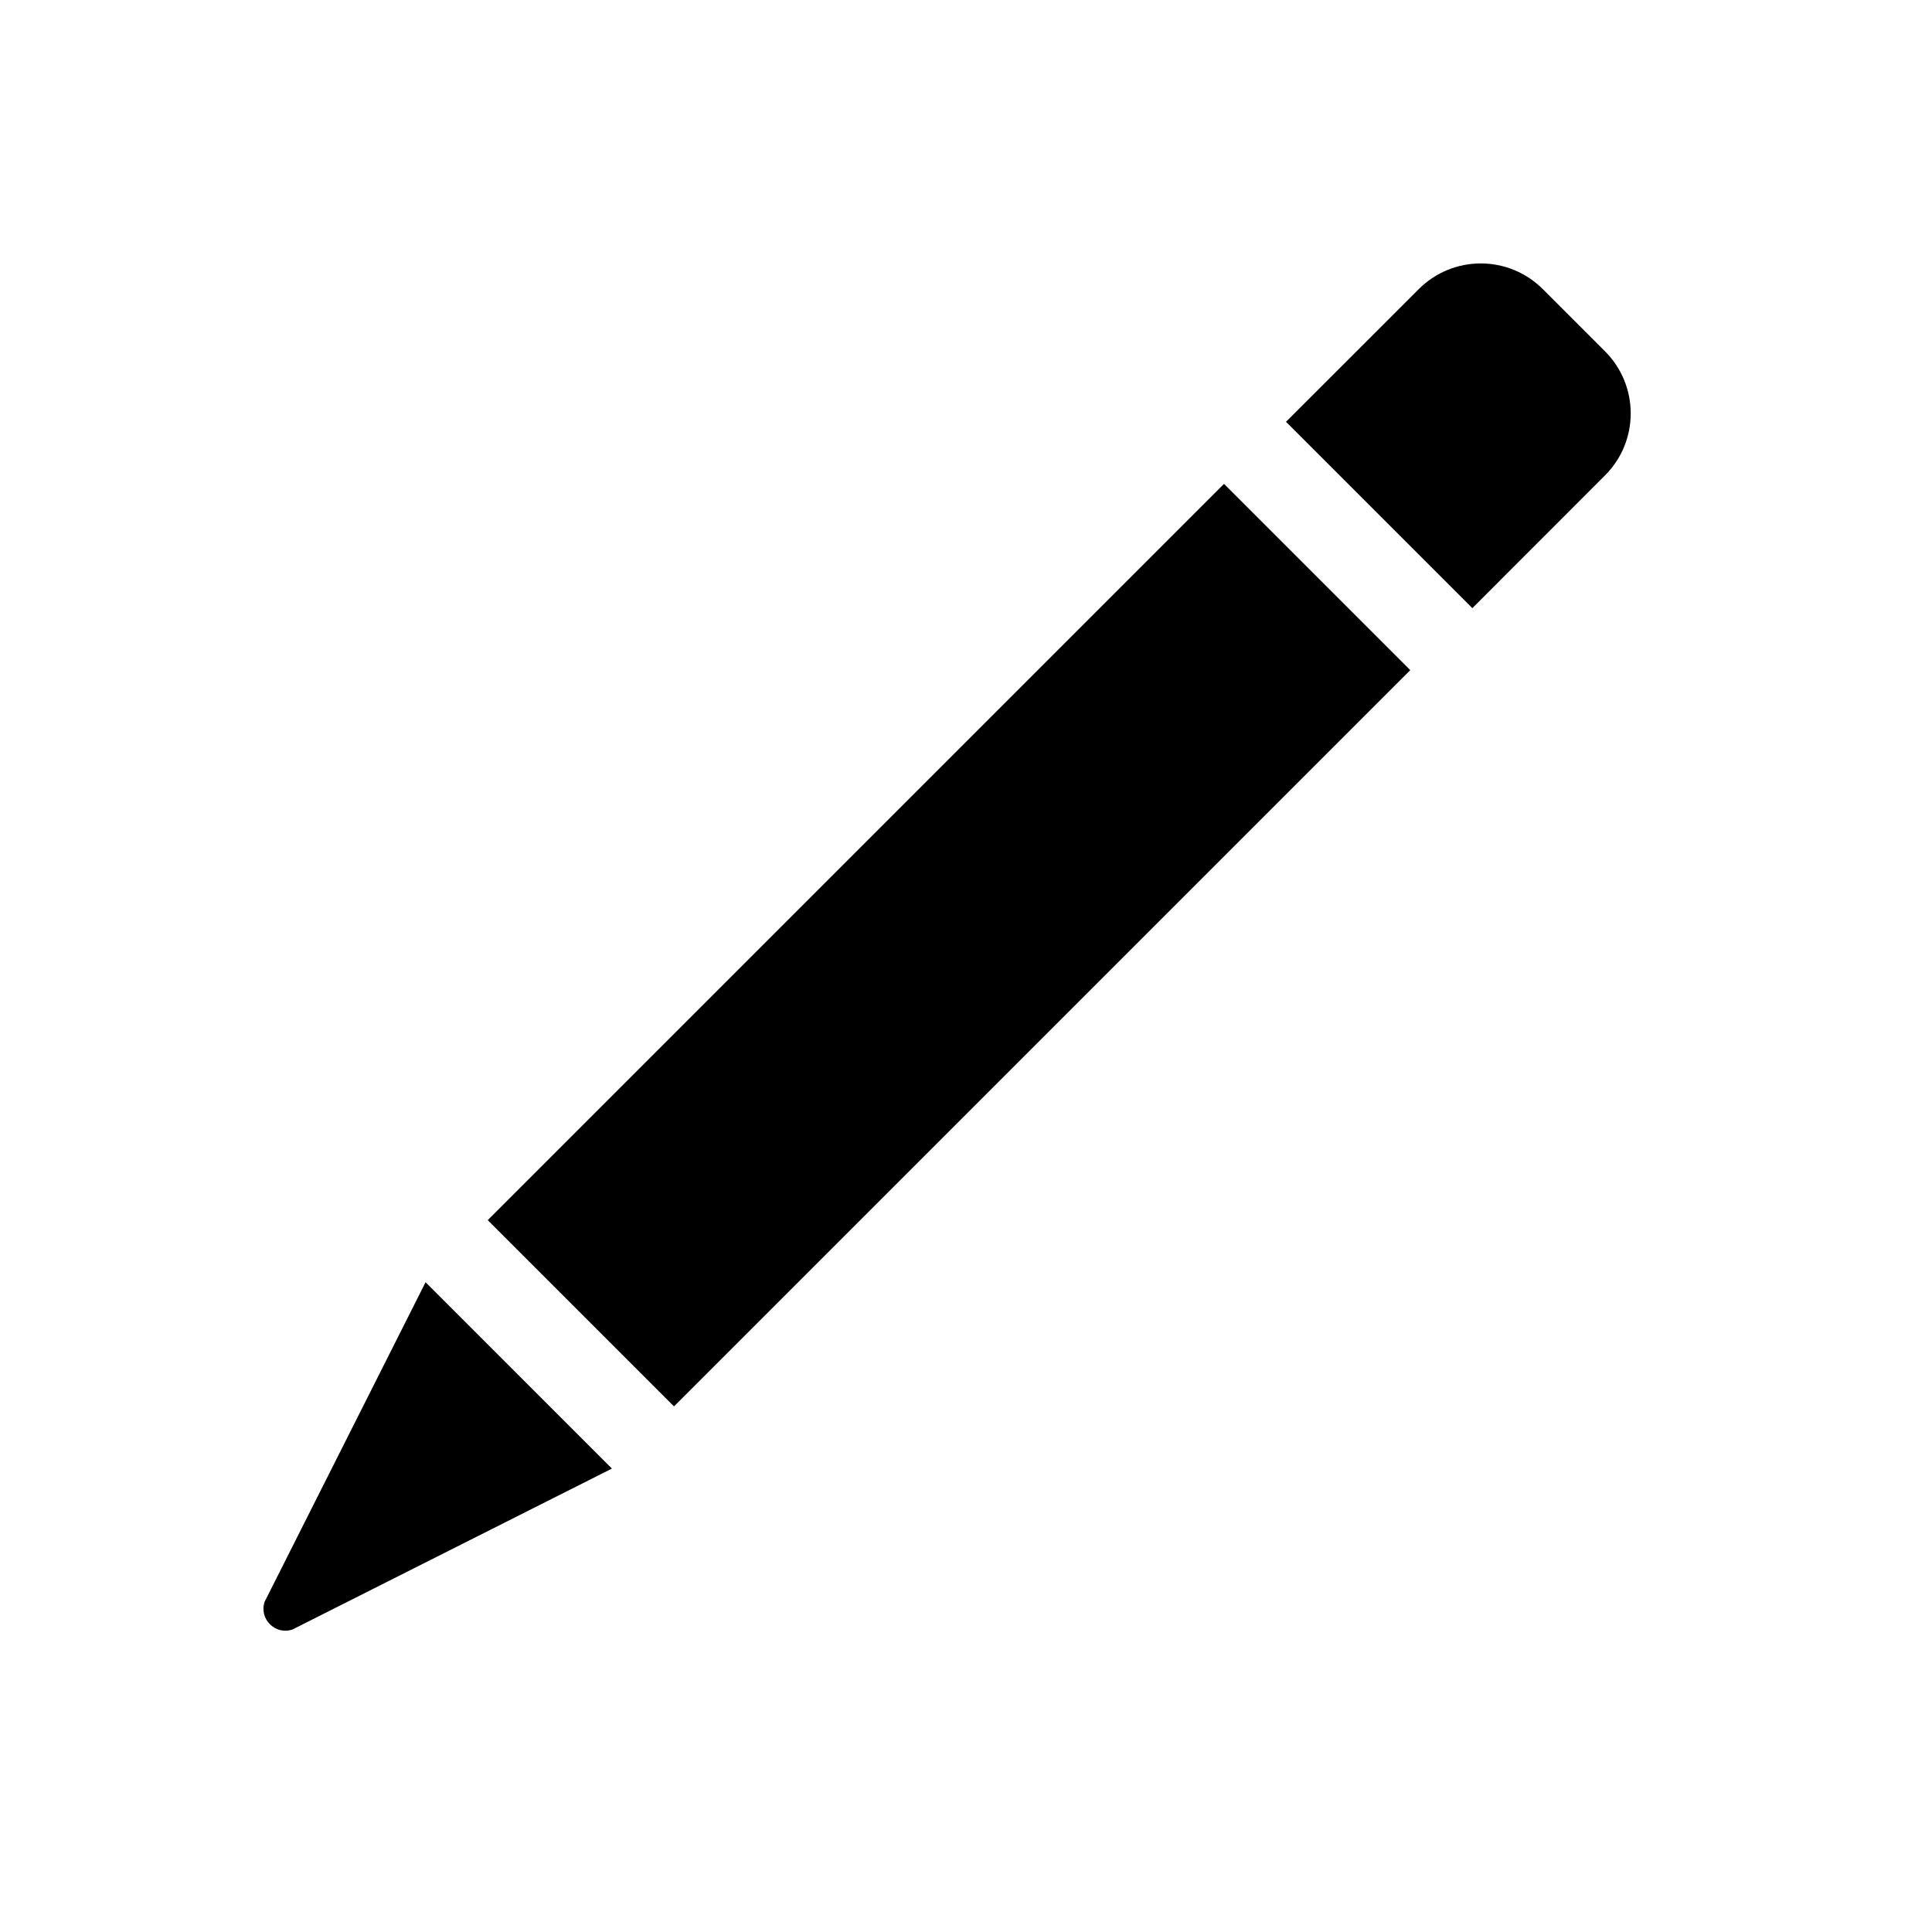
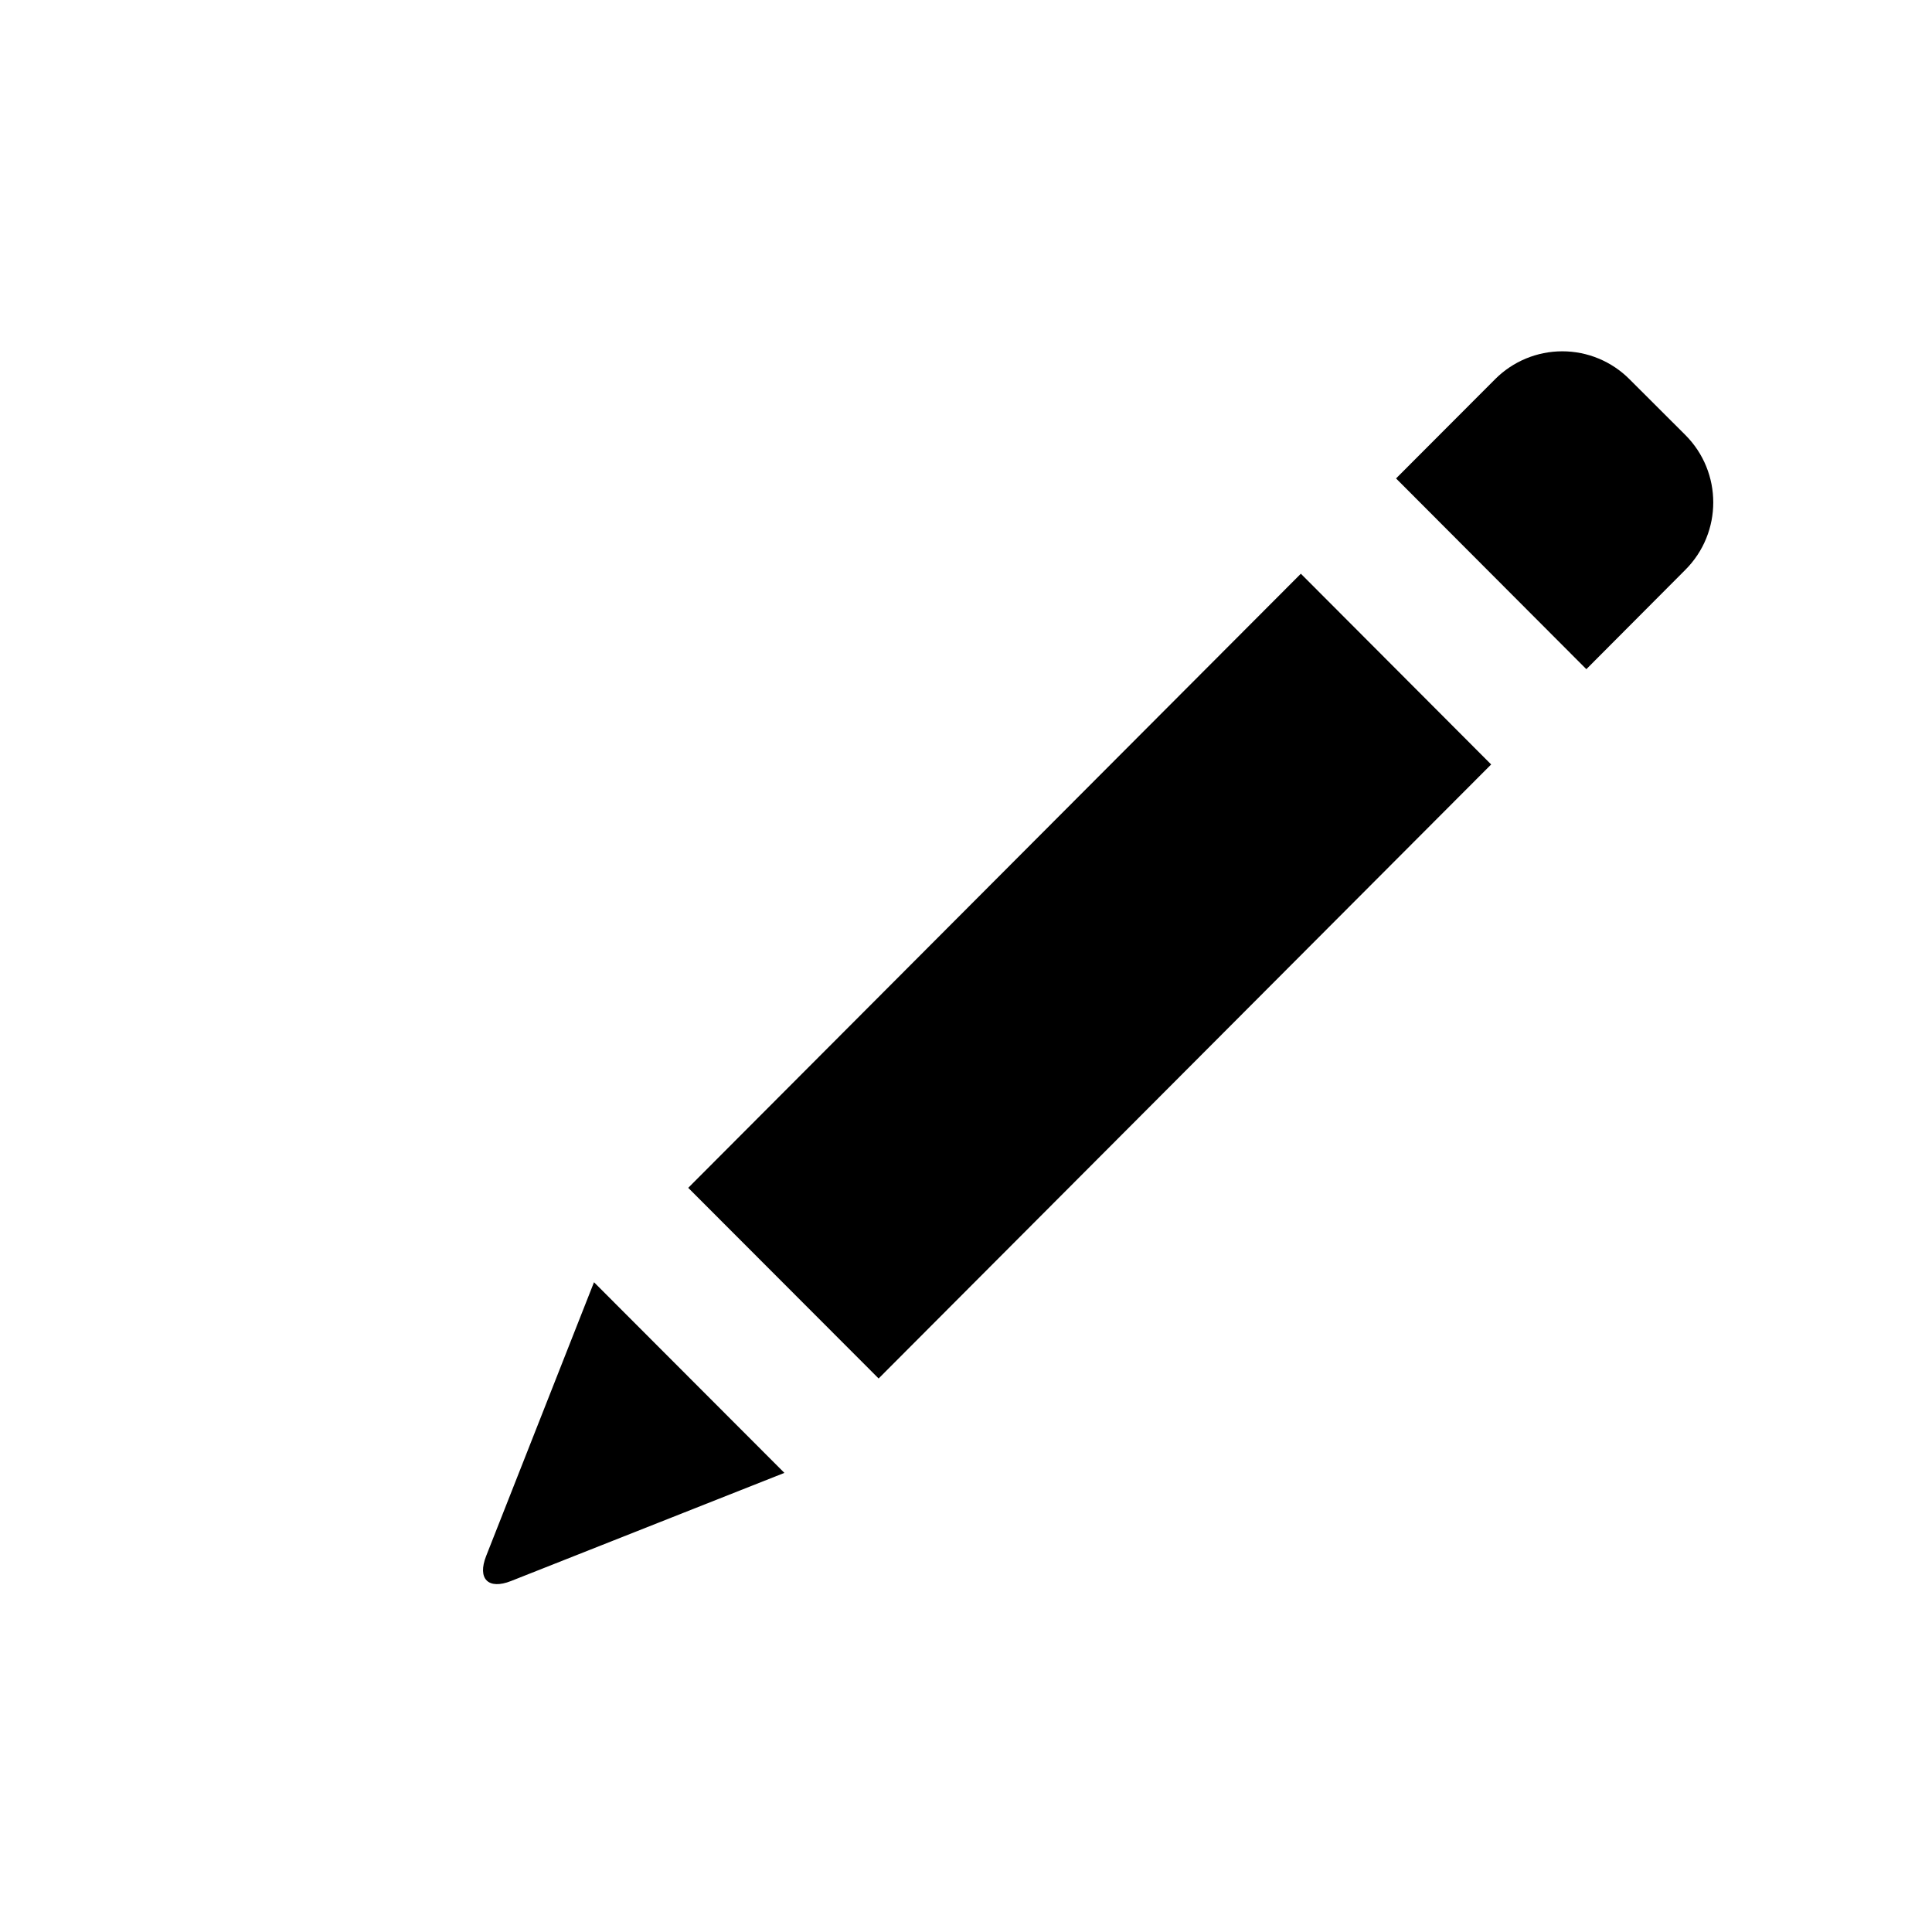
<svg xmlns="http://www.w3.org/2000/svg" version="1.1" width="22" height="22" viewBox="0 0 22 22">
-   <path fill="#000" d="M5.554 13.894l2.121 2.121 8.384-8.384-2.121-2.121z" />
-   <path fill="#000" d="M18.276 4l-0.707-0.707c-0.391-0.391-1.024-0.391-1.414 0l-1.511 1.51 2.122 2.122 1.51-1.511c0.391-0.39 0.391-1.023 0-1.414z" />
-   <path fill="#000" d="M3.013 18.24c-0.065 0.195 0.121 0.381 0.316 0.316l3.639-1.833-2.122-2.122-1.833 3.639z" />
+   <g transform="translate(5.5, 4)">
+     <path fill="#000" fill-rule="evenodd" d="M.32 14.003c-.26.103-.387-.024-.284-.285l1.228-3.117 2.168 2.171L.32 14.003zm4.185-2.306L2.337 9.526l6.976-6.993 2.167 2.172-6.975 6.992zm9.186-9.208L12.564 3.62l-2.167-2.172 1.128-1.13a1.08 1.08 0 0 1 1.53 0l.636.635a1.086 1.086 0 0 1 0 1.536z" />
+   </g>
</svg>
